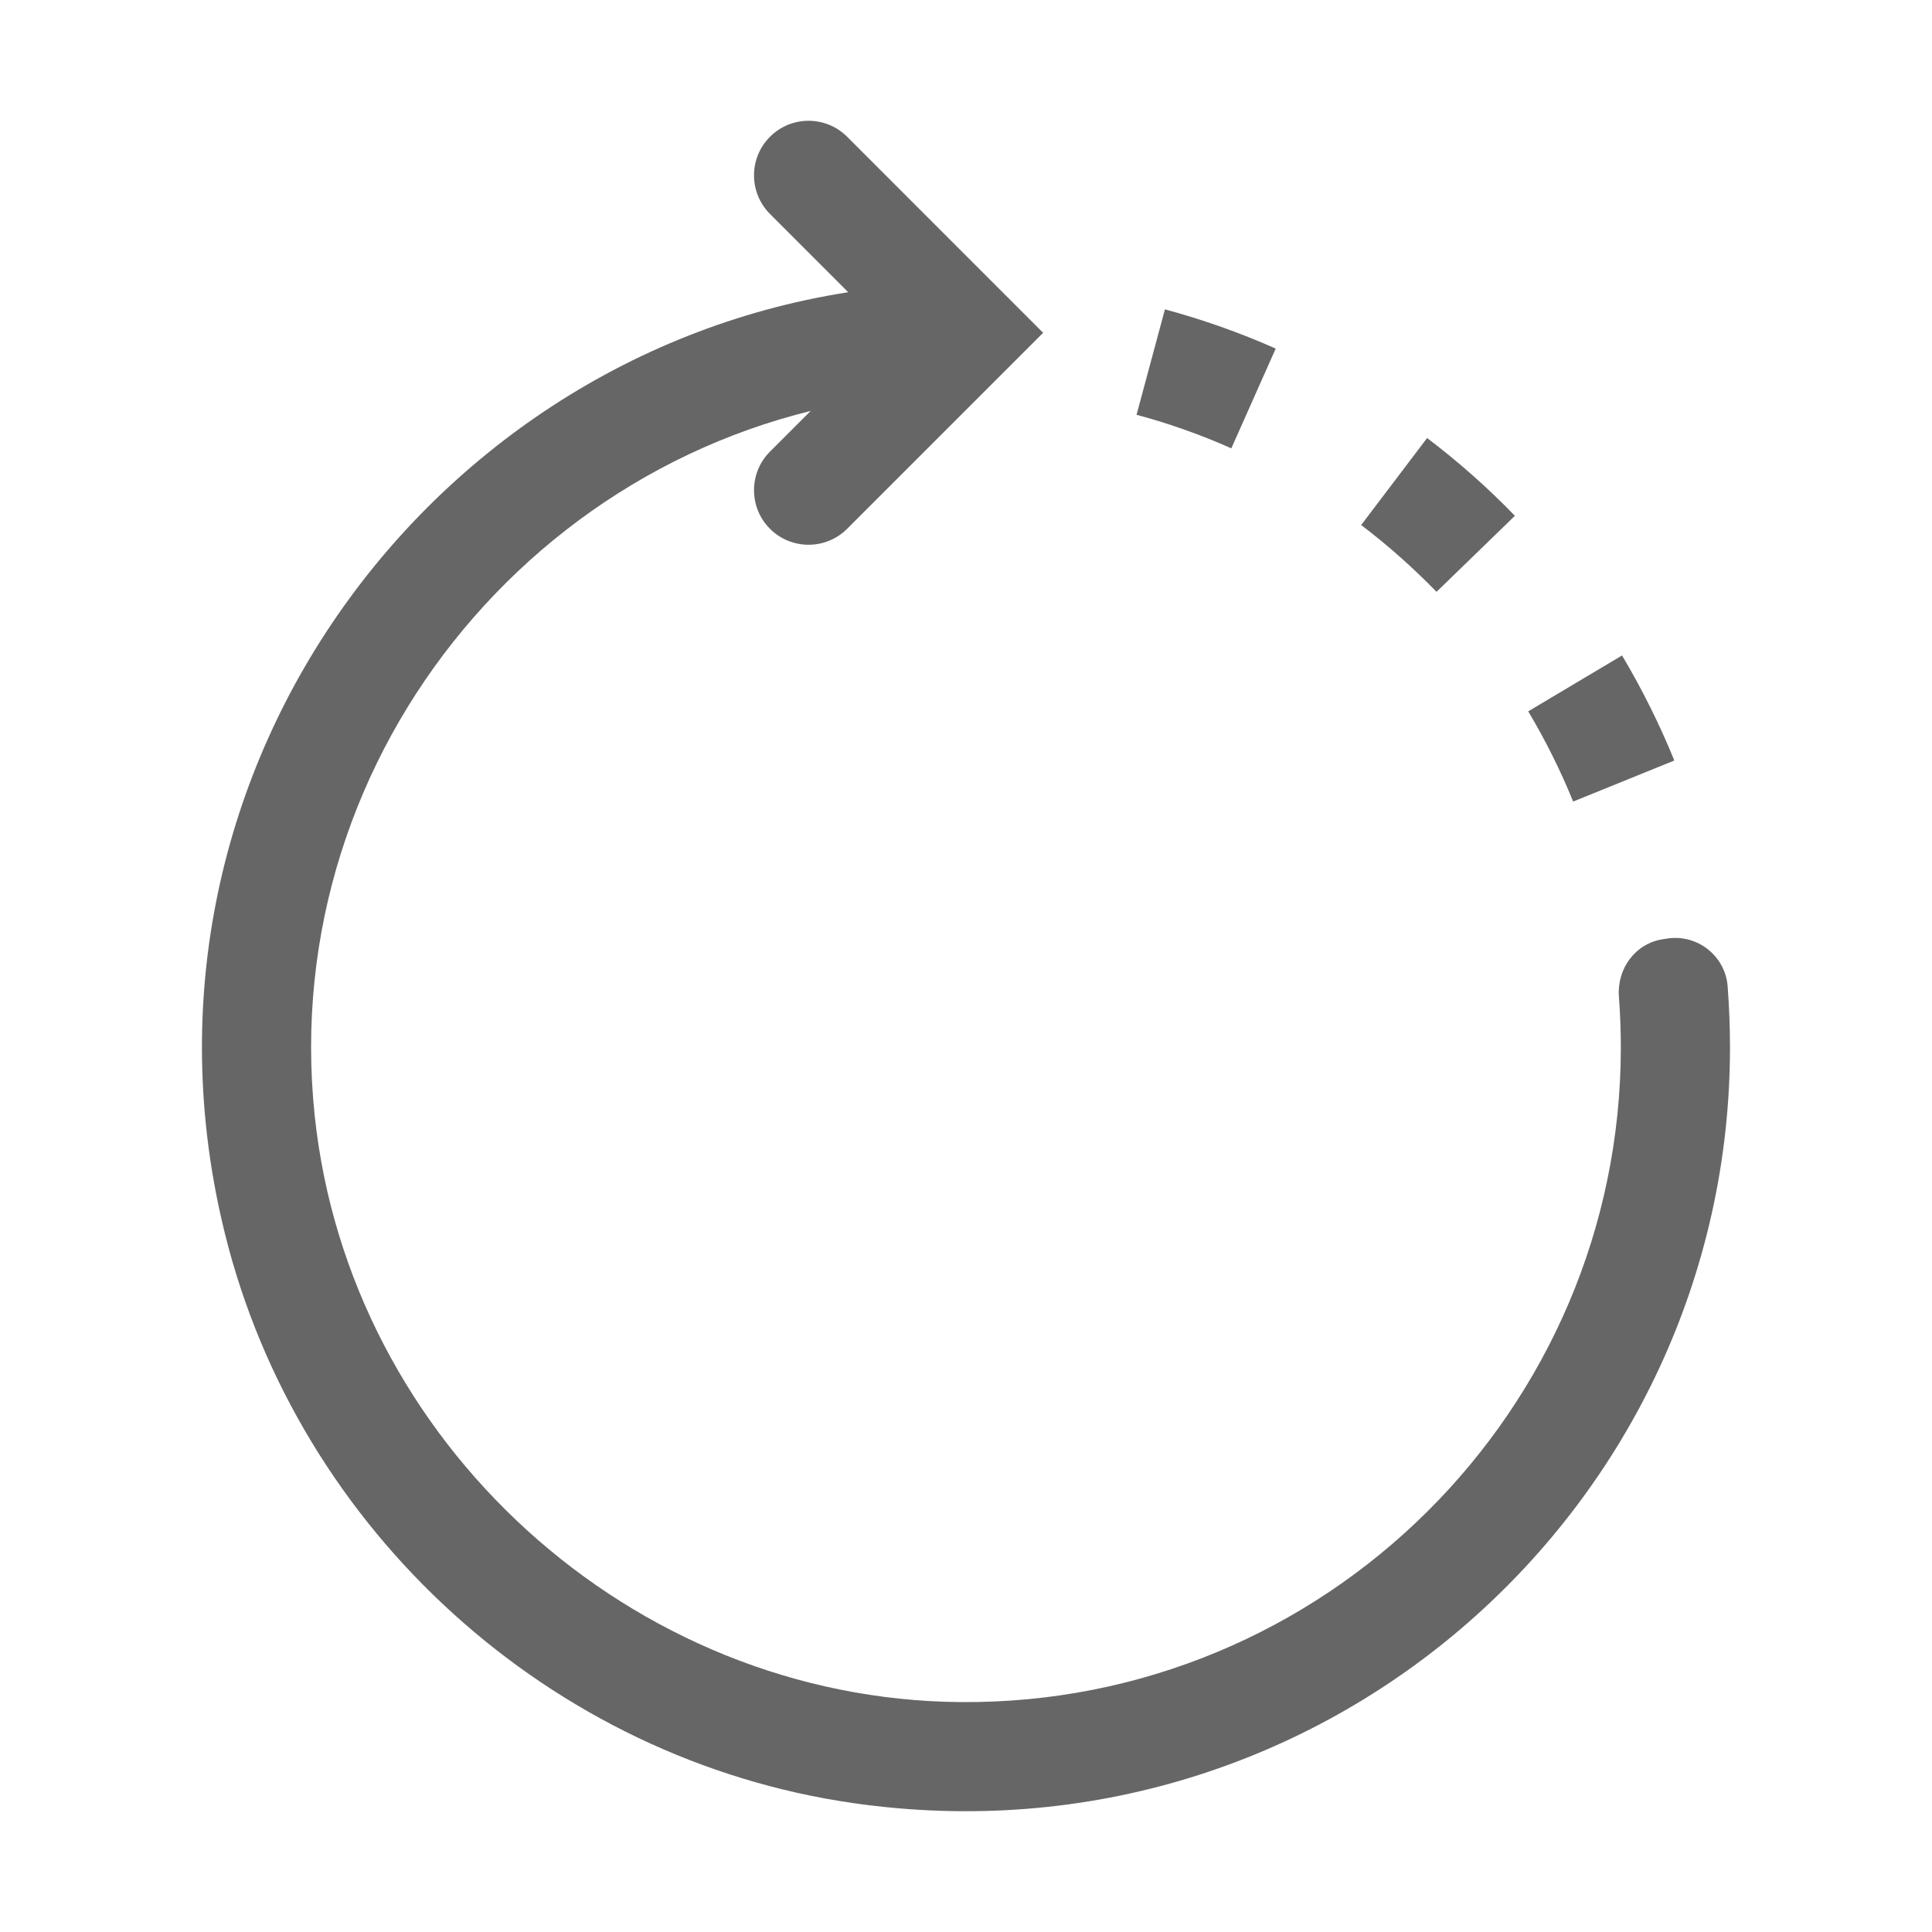
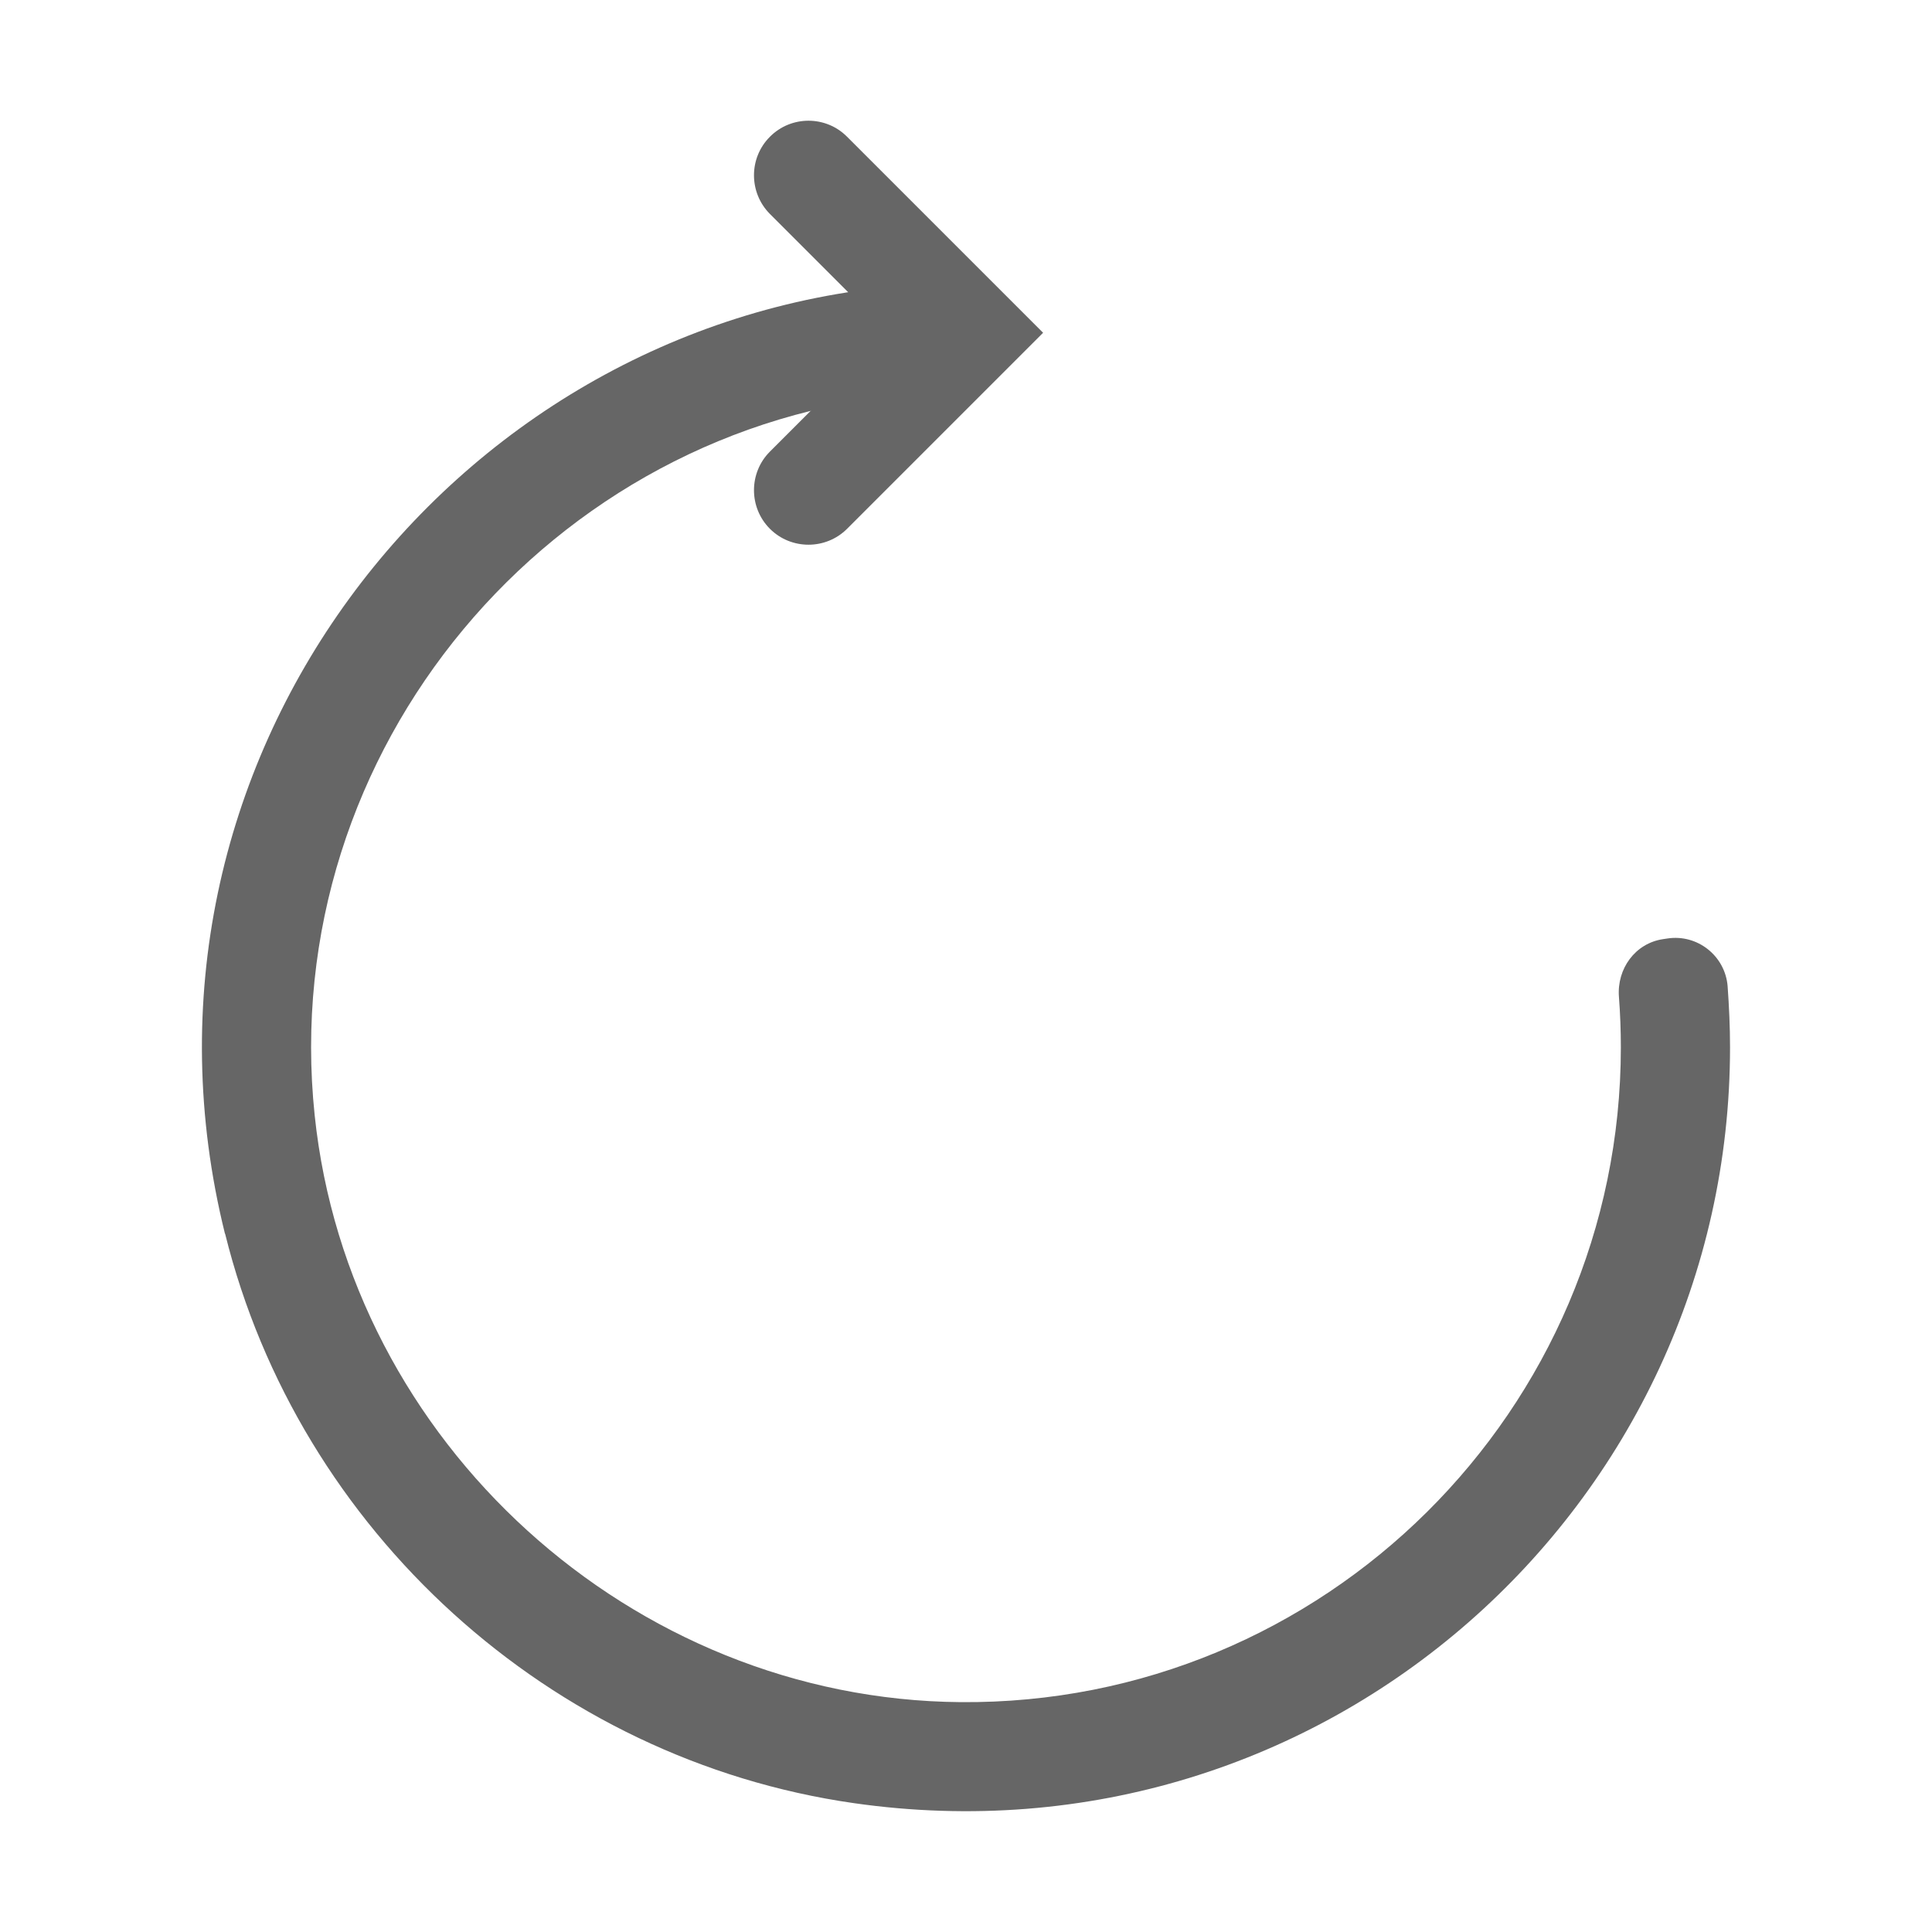
<svg xmlns="http://www.w3.org/2000/svg" height="16" viewBox="0 -24 12.015 12" width="16" version="1.1" id="svg14">
  <defs id="defs18" />
-   <g id="g831">
-     <g transform="matrix(0,0.02121222,0.02121172,0,11.42228,-23.2564)" id="g833">
-       <path d="M 326.309,-472.535 C 188.883,-506.597 59.812,-407.222 48.438,-274.679 l 31.871,2.754 c 9.023,-104.898 104.047,-185.57 211.297,-174.305 95.871,10.062 171.199,92.945 172,189.328 0.879,106.609 -85.586,193.617 -192,193.617 -4.93,0 -9.875,-0.195 -14.785,-0.562 -8.207,-0.621 -15.648,4.77 -16.879,12.914 l -0.195,1.277 c -1.344,8.816 5.09,16.977 13.984,17.684 5.938,0.445 11.922,0.688 17.875,0.688 134.336,0 241.422,-118.867 221.629,-256.945 C 480.5,-377.109 413.461,-450.933 326.309,-472.535 Z m 0,0" id="path2" style="fill:#666666;fill-opacity:1" />
-       <g id="g10" style="fill:#666666;fill-opacity:1" transform="translate(0,-479.5816)">
-         <path d="m 93.012,359.496 c 6.879,9.086 14.543,17.758 22.801,25.742 l 22.289,-22.977 c -7.074,-6.879 -13.664,-14.301 -19.586,-22.094 z m 0,0" id="path4" style="fill:#666666;fill-opacity:1" />
-         <path d="m 156.758,416.648 c 9.887,5.887 20.254,11.039 30.797,15.328 l 12.035,-29.664 c -9.043,-3.664 -17.938,-8.098 -26.449,-13.168 z m 0,0" id="path6" style="fill:#666666;fill-opacity:1" />
-         <path d="m 86.195,274.312 -30.91,8.32 c 2.992,11.07 6.848,22 11.504,32.48 l 29.246,-13.012 c -3.984,-8.957 -7.297,-18.301 -9.84,-27.789 z m 0,0" id="path8" style="fill:#666666;fill-opacity:1" />
-       </g>
-       <path d="M 62.164,-232.664 4.691,-290.117 c -6.254,-6.242 -6.254,-16.387 0,-22.625 6.242,-6.242 16.367,-6.242 22.625,0 l 34.848,34.832 34.832,-34.832 c 6.238,-6.242 16.383,-6.242 22.625,0 6.238,6.238 6.238,16.383 0,22.625 z m 0,0" id="path12" style="fill:#666666;fill-opacity:1" />
-     </g>
+   <g id="g837">
+     <path style="fill:#666666;fill-opacity:1;stroke-width:0.021" id="path2" d="m 1.399,-16.335 c -0.723,-2.915 1.385,-5.653 4.197,-5.894 l 0.058,0.676 c -2.225,0.191 -3.936,2.207 -3.697,4.482 0.213,2.034 1.972,3.632 4.016,3.649 2.261,0.019 4.107,-1.815 4.107,-4.073 0,-0.105 -0.004,-0.209 -0.012,-0.314 -0.013,-0.174 0.101,-0.332 0.274,-0.358 l 0.027,-0.004 c 0.187,-0.029 0.36,0.108 0.375,0.297 0.009,0.126 0.015,0.253 0.015,0.379 0,2.85 -2.521,5.121 -5.45,4.701 -1.885,-0.27 -3.451,-1.692 -3.909,-3.541 z m 0,0" />
+     <path style="fill:#666666;fill-opacity:1;stroke-width:0.021" id="path12" d="m 6.487,-21.938 -1.219,-1.219 c -0.132,-0.133 -0.348,-0.133 -0.48,0 -0.132,0.132 -0.132,0.347 0,0.48 l 0.739,0.739 -0.739,0.739 c -0.132,0.132 -0.132,0.348 0,0.48 0.132,0.132 0.348,0.132 0.48,0 z m 0,0" />
  </g>
</svg>
